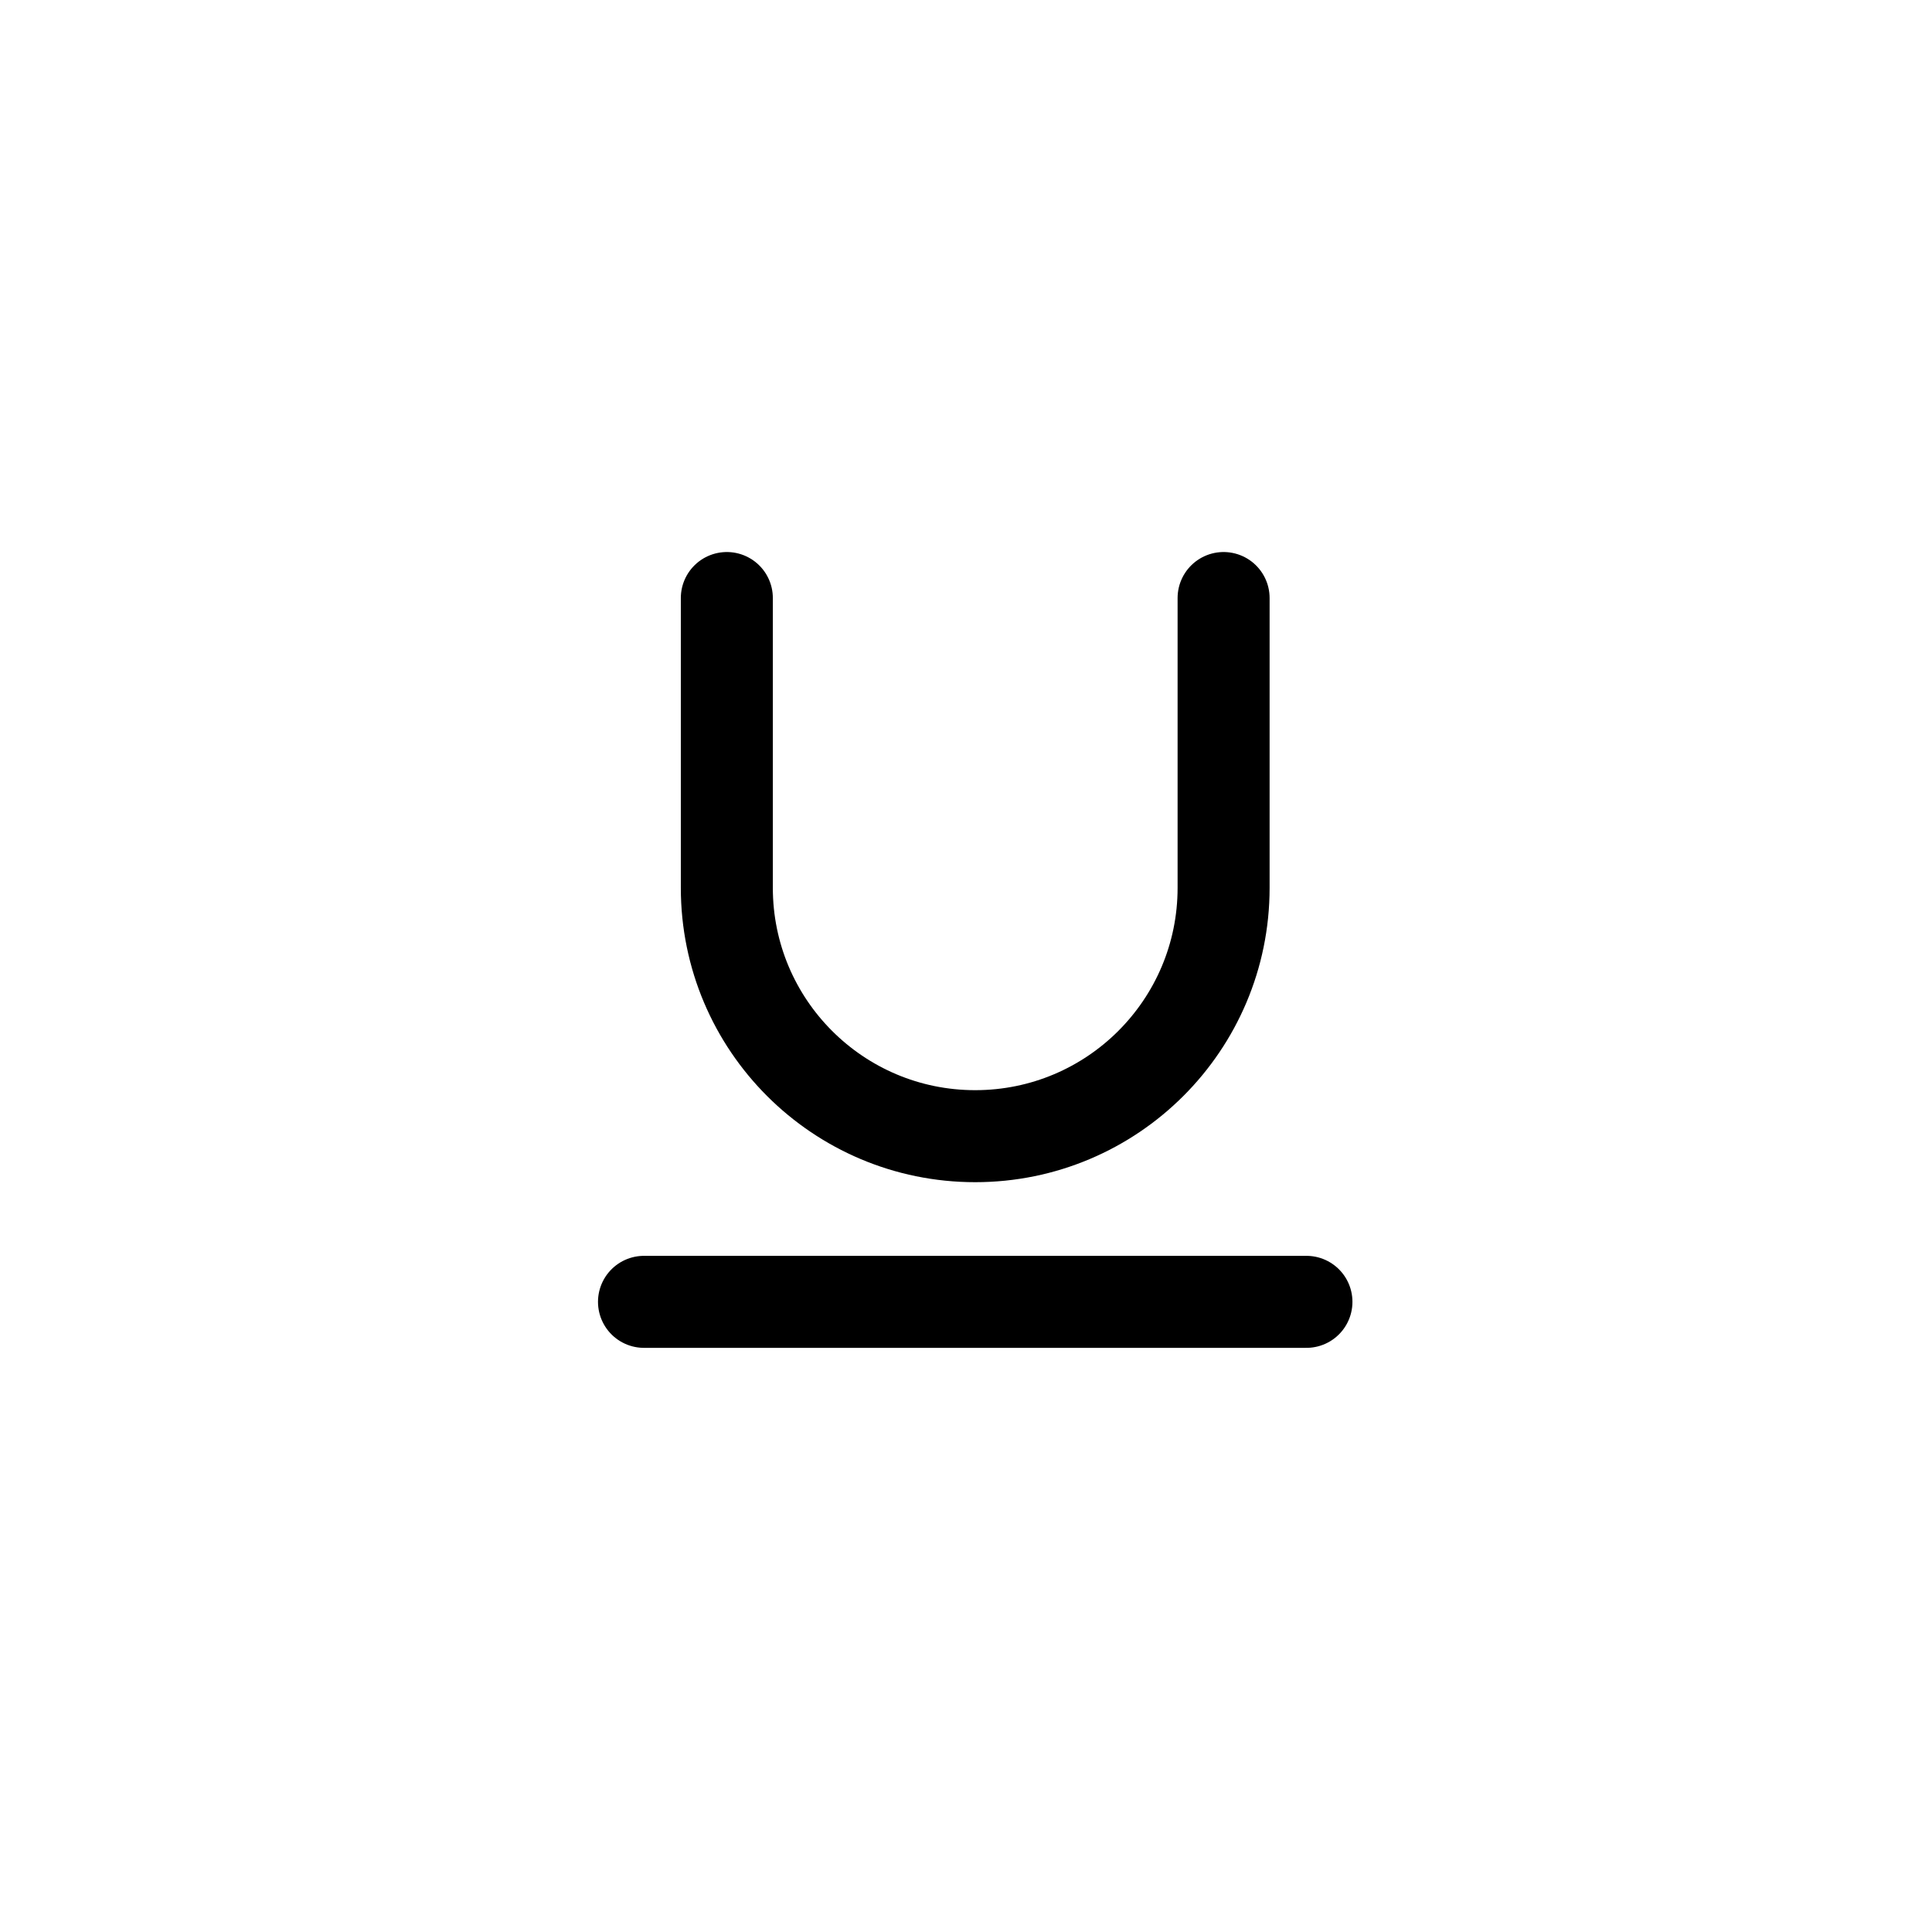
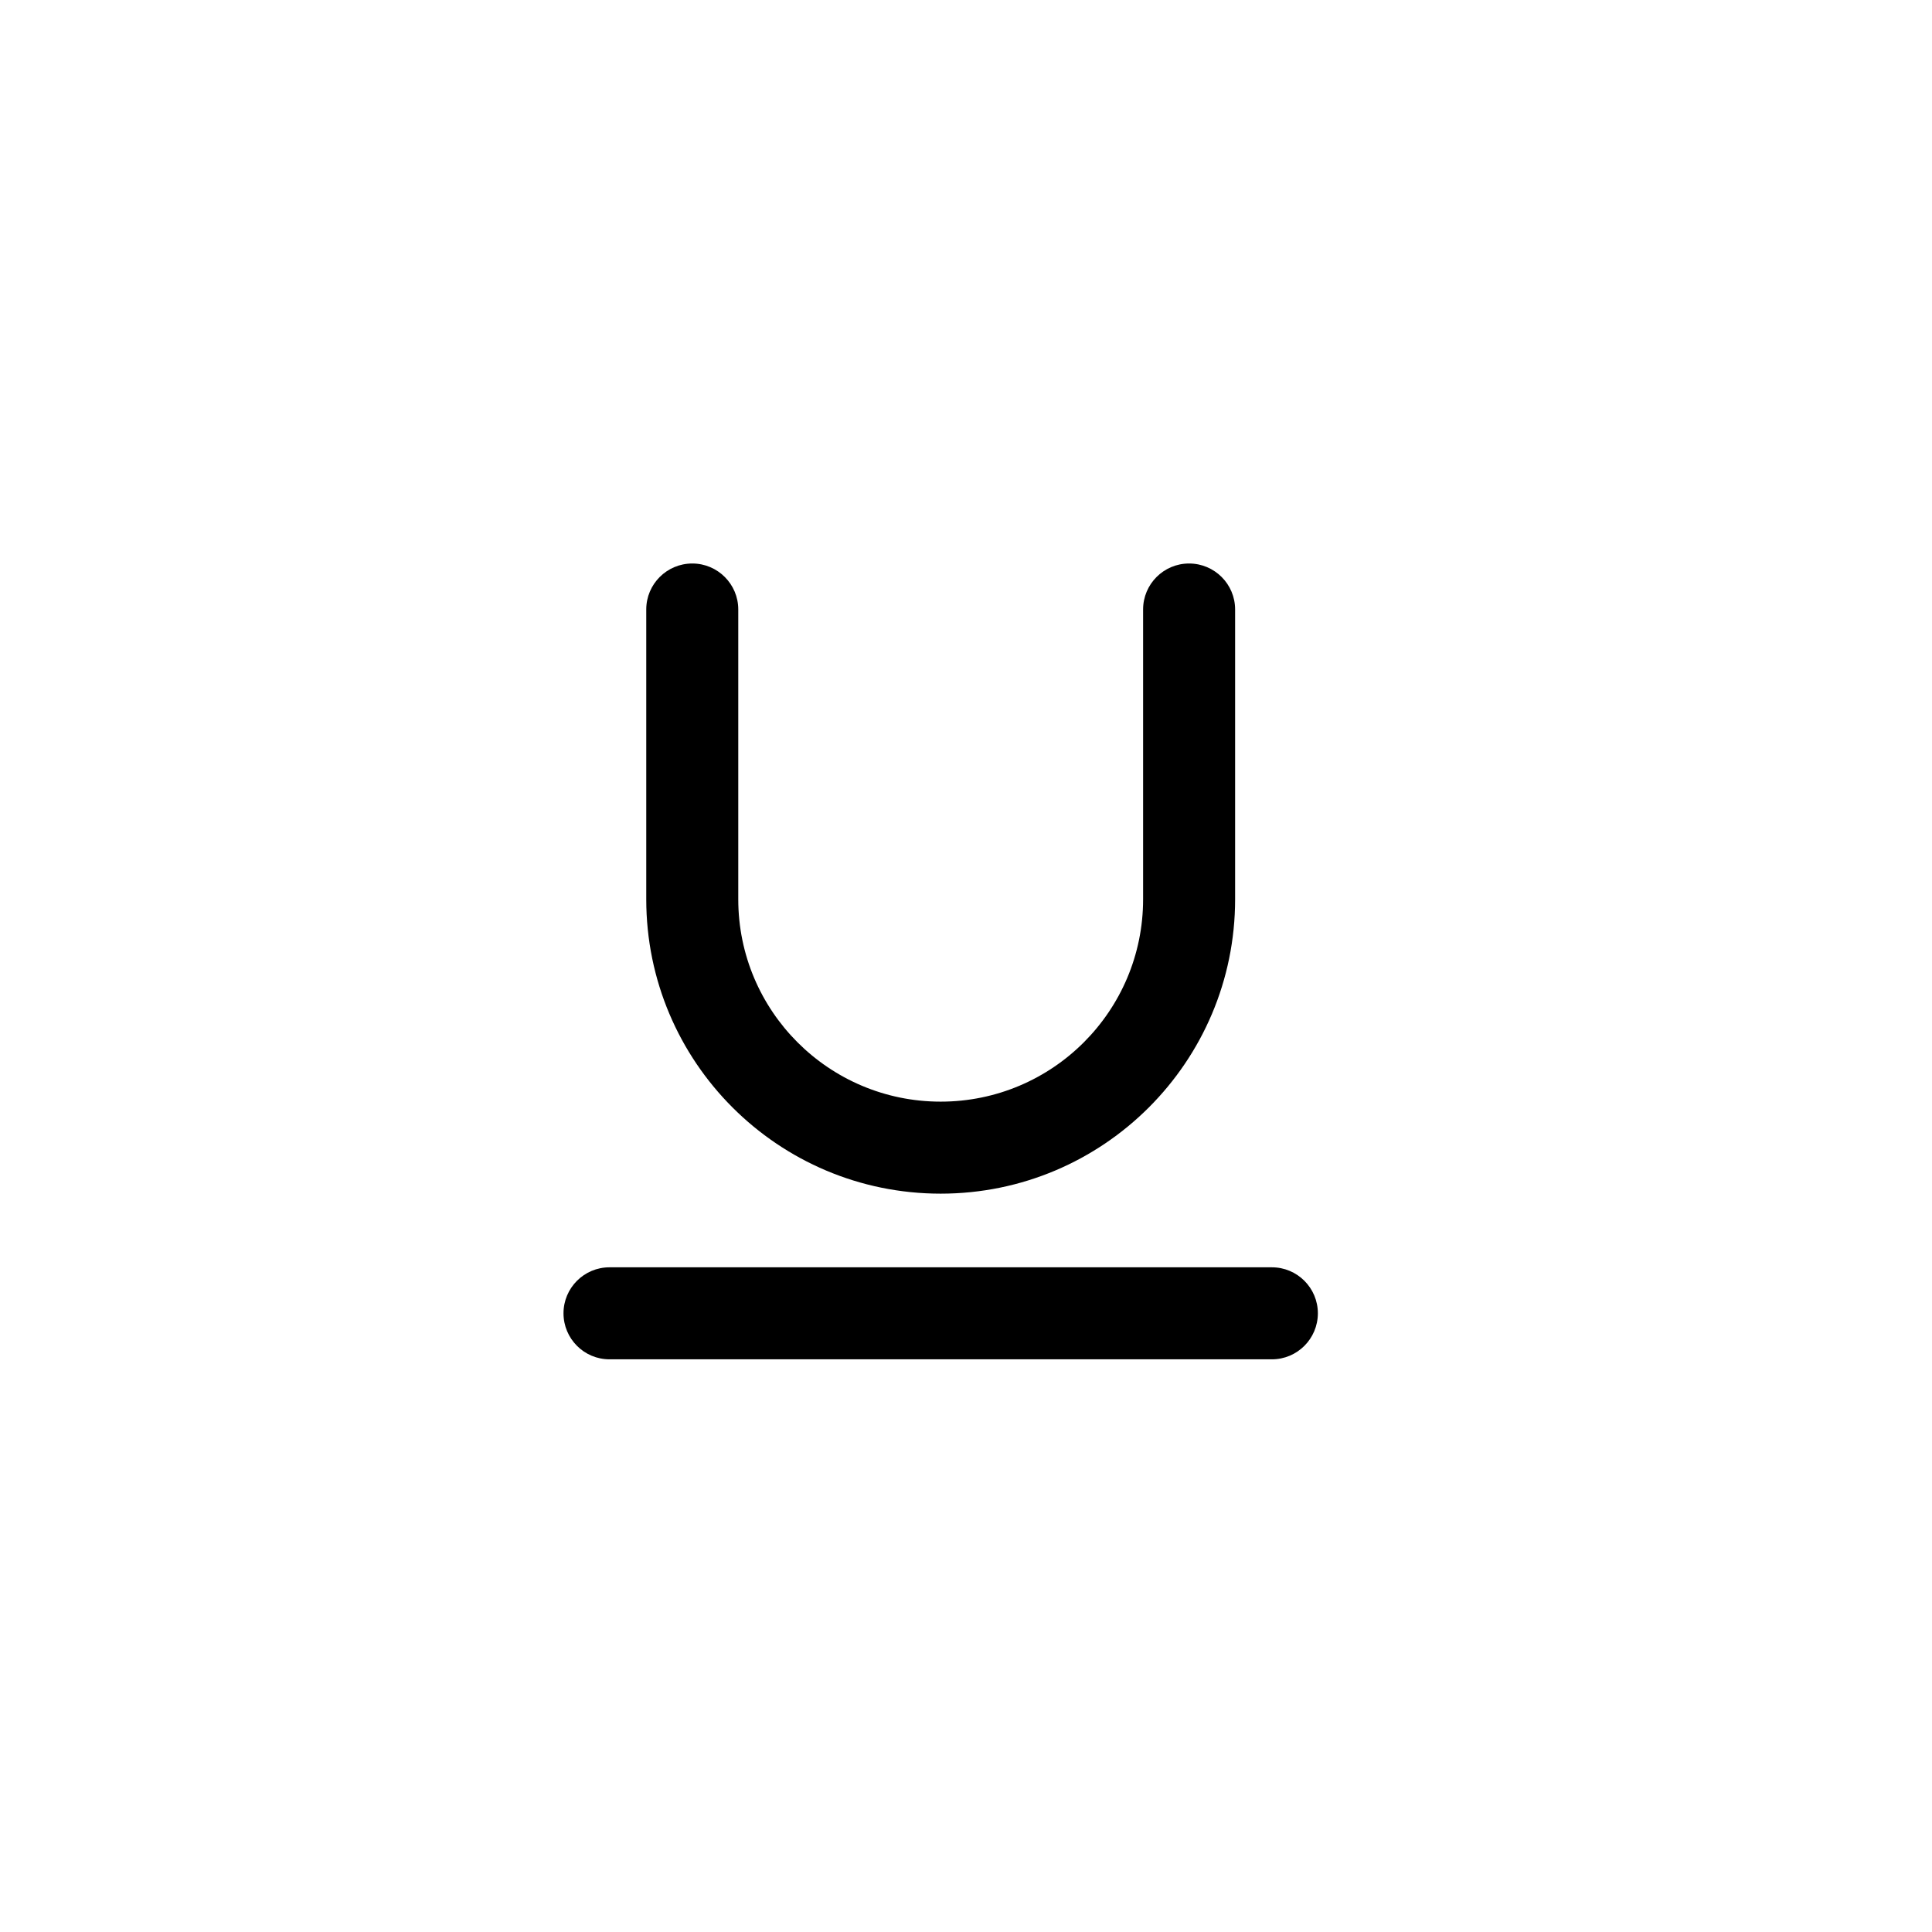
<svg xmlns="http://www.w3.org/2000/svg" viewBox="0 0 24 24" fill="none">
-   <path d="M15.2 7.429V11.029C15.2 12.733 13.819 14.114 12.114 14.114C10.41 14.114 9.029 12.733 9.029 11.029V7.429M8 16.172H16.229" stroke="currentColor" stroke-width="1.143" stroke-linecap="round" stroke-linejoin="round" />
+   <path d="M15.8 15.743C16.115 15.743 16.371 15.999 16.371 16.314C16.371 16.63 16.115 16.886 15.8 16.886H7.571C7.256 16.886 7 16.63 7 16.314C7 15.999 7.256 15.743 7.571 15.743H15.8ZM14.771 7C15.087 7 15.343 7.256 15.343 7.571V11.171C15.343 13.191 13.705 14.828 11.685 14.828C9.666 14.828 8.028 13.191 8.028 11.171V7.571C8.028 7.256 8.284 7 8.6 7C8.915 7 9.171 7.256 9.171 7.571V11.171C9.171 12.559 10.297 13.685 11.685 13.685C13.074 13.685 14.2 12.559 14.2 11.171V7.571C14.2 7.256 14.456 7 14.771 7Z" fill="currentColor" />
</svg>
